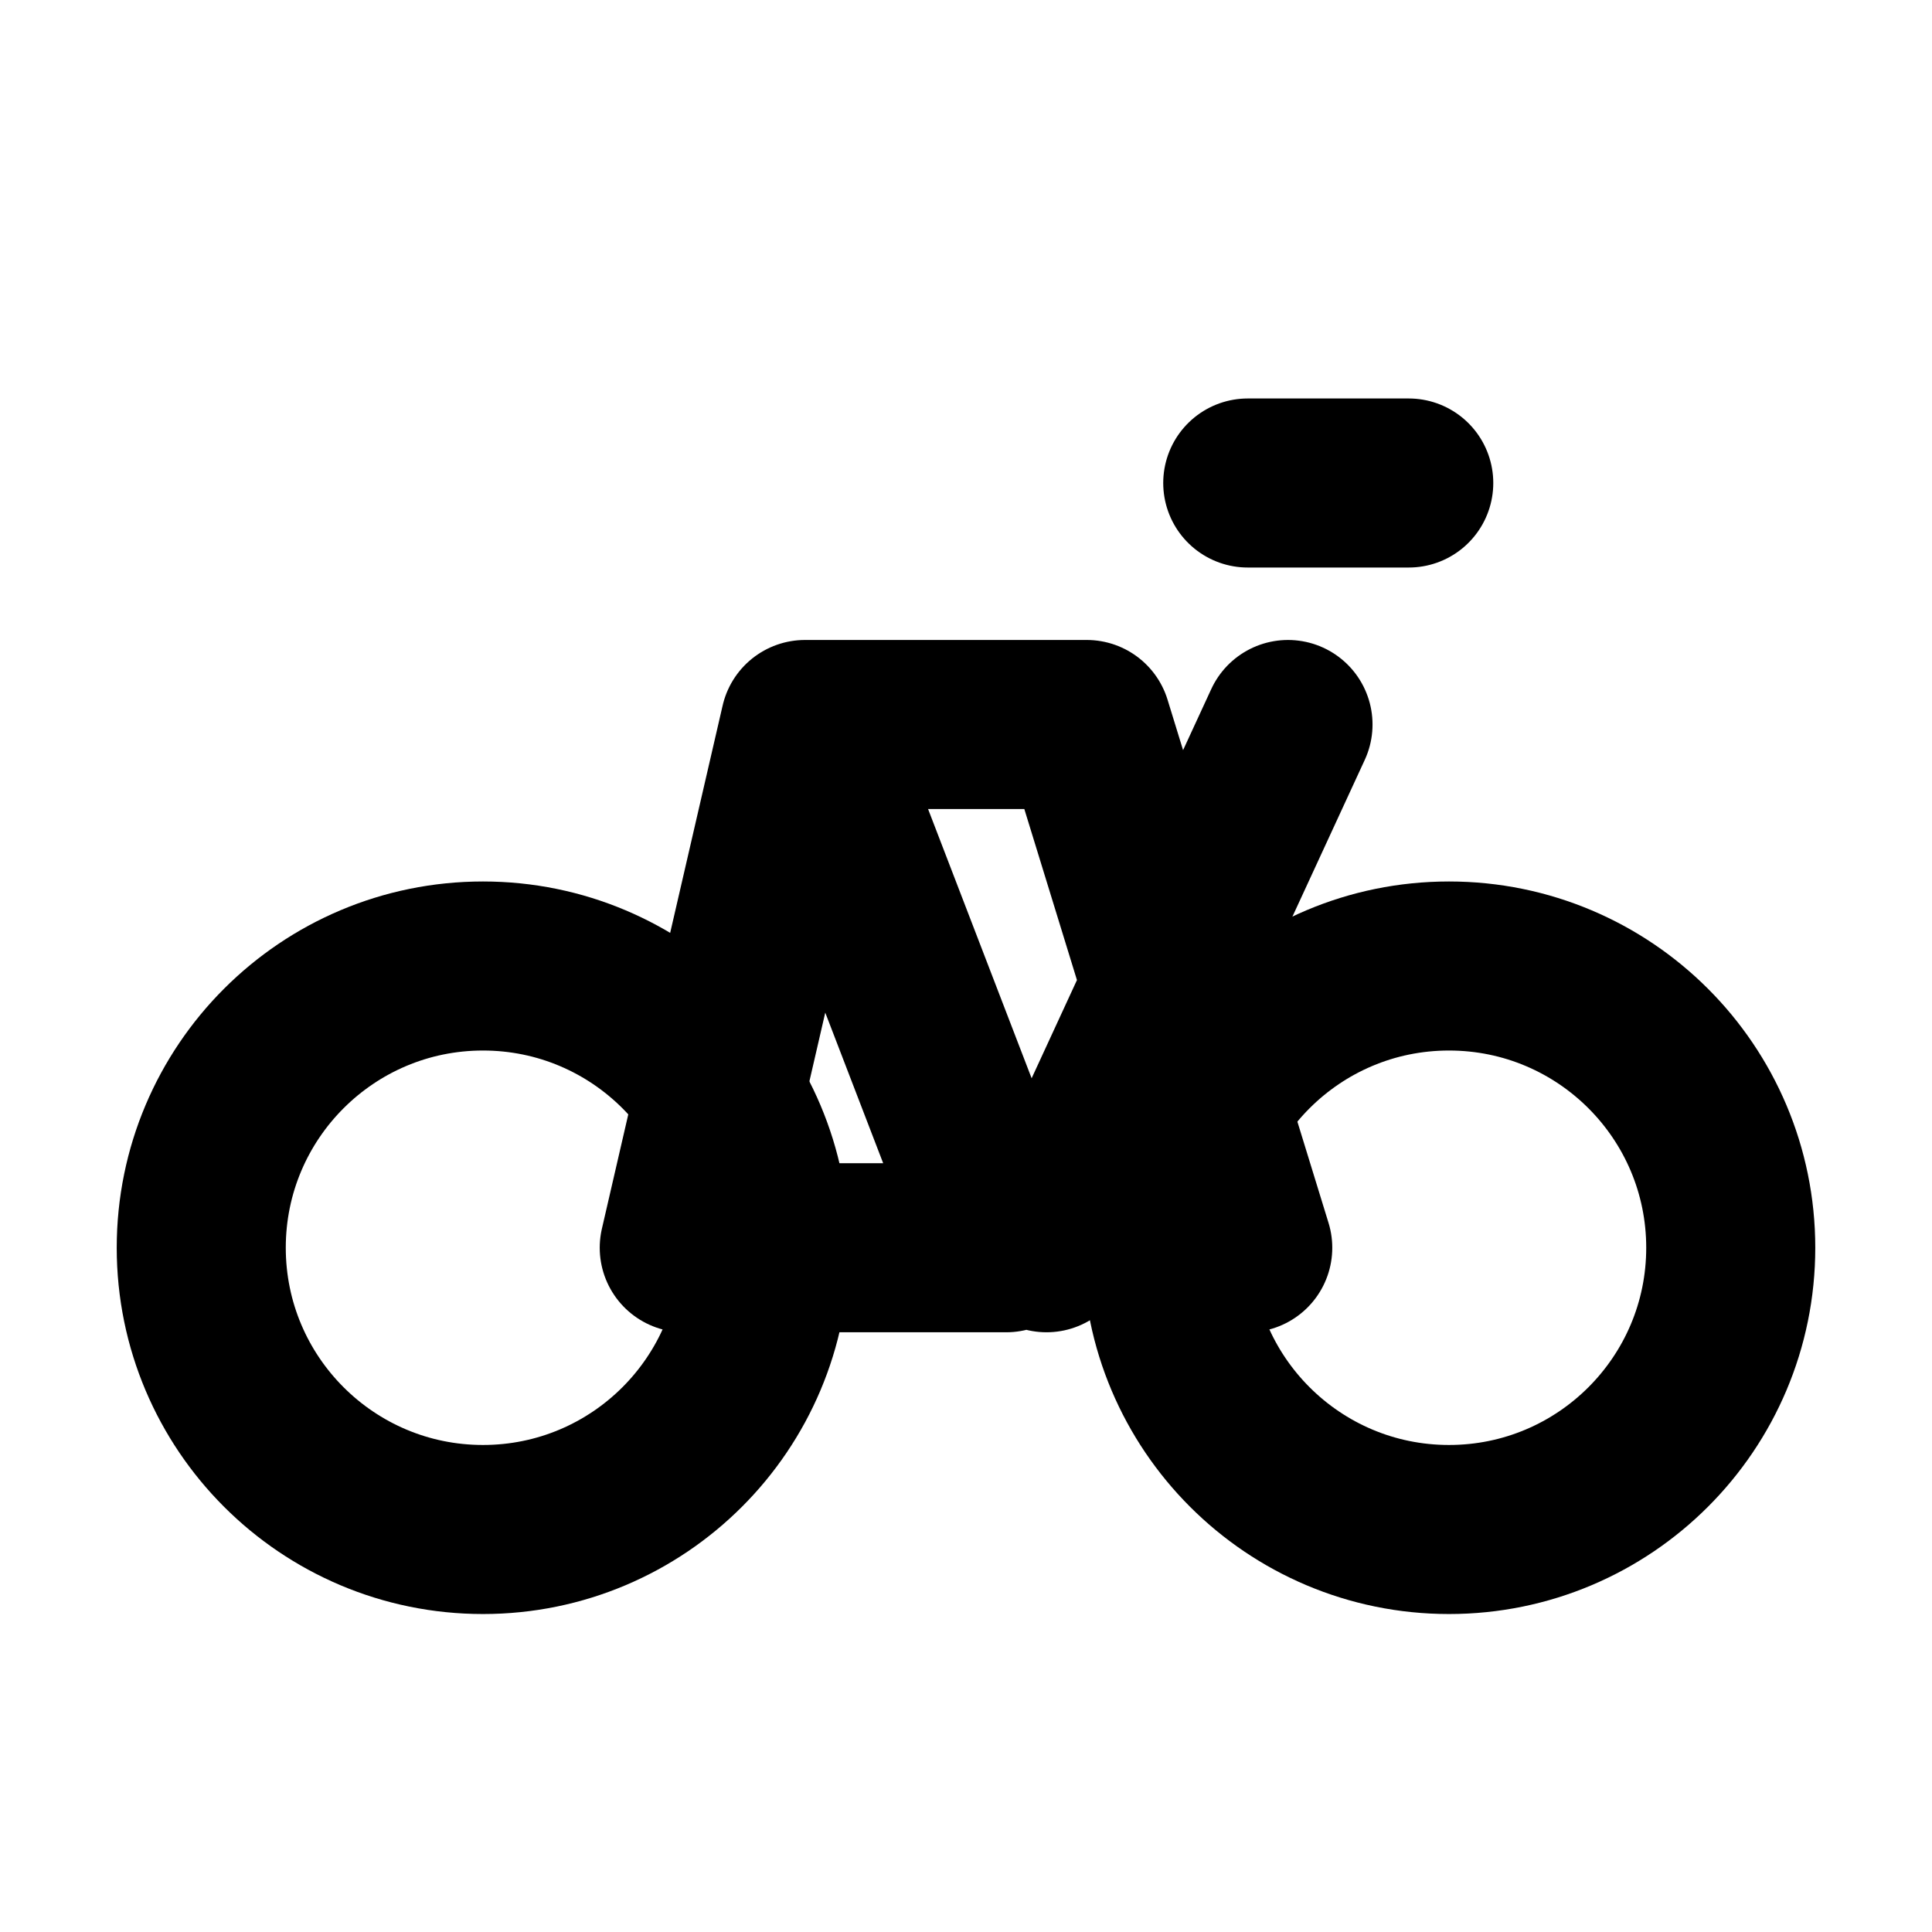
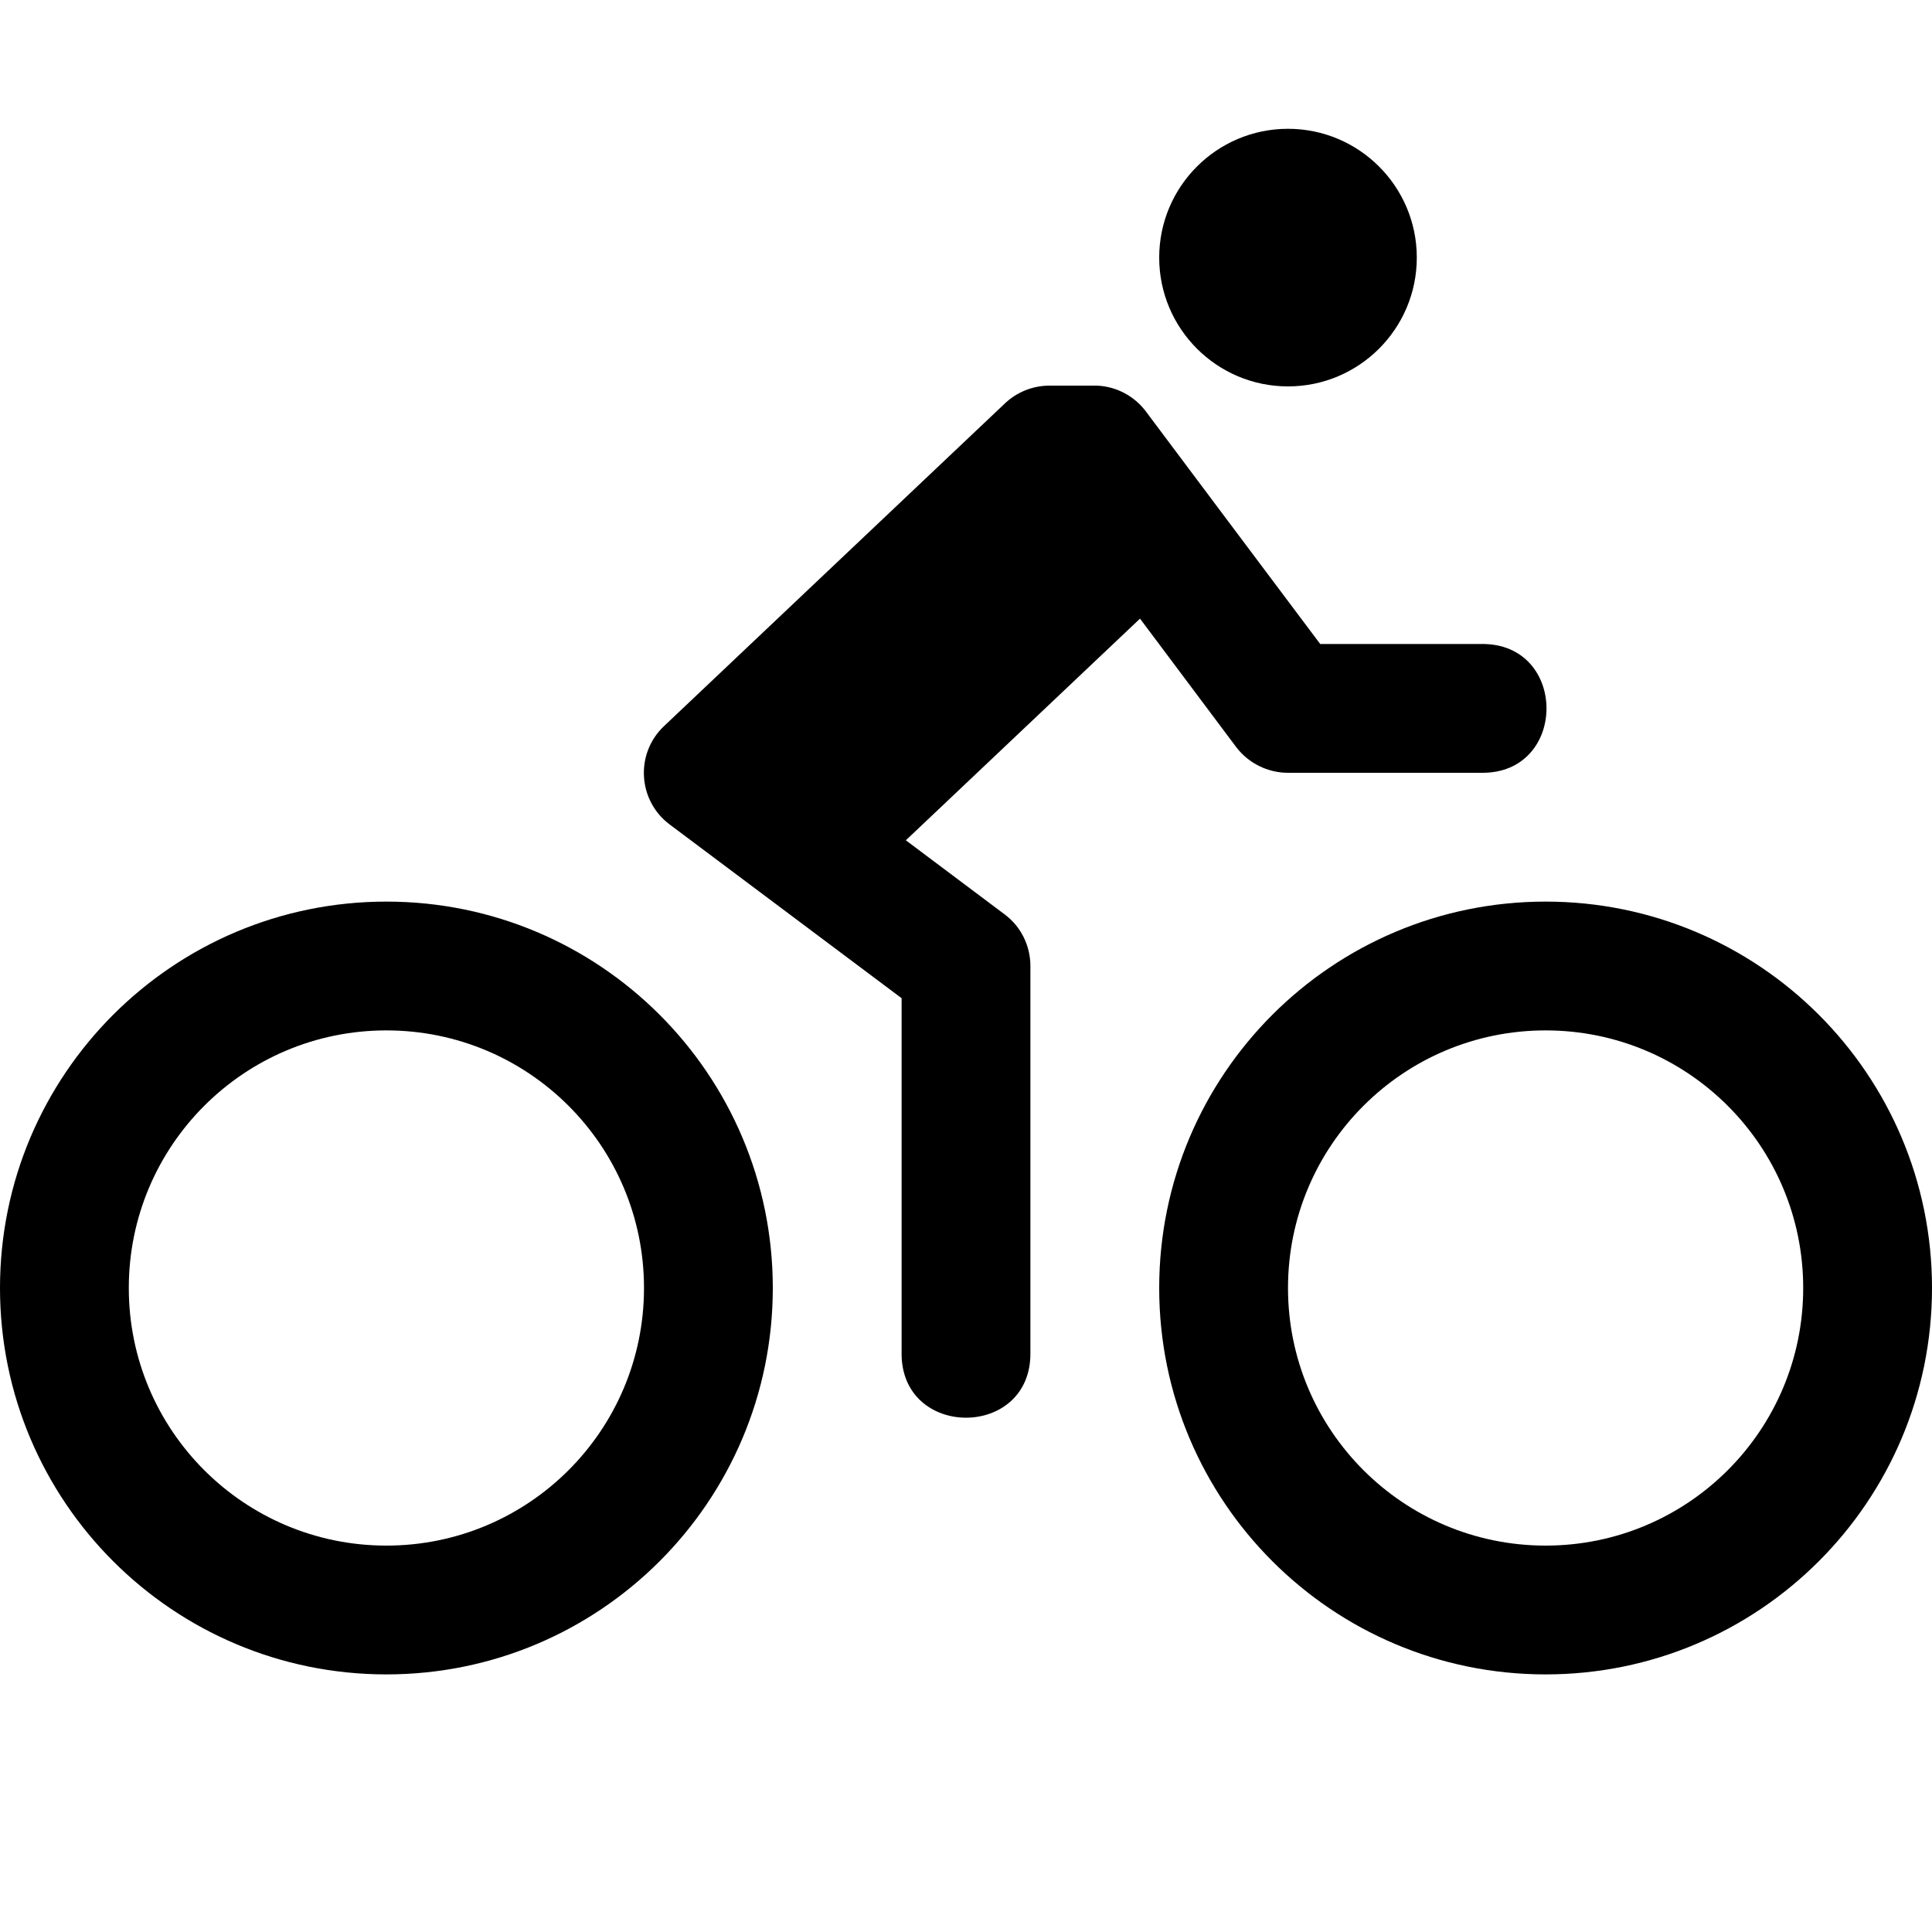
- <svg xmlns="http://www.w3.org/2000/svg" viewBox="0 0 24 24">
-   <path d="M6 19a3.5 3.5 0 1 0 0-7 3.5 3.5 0 0 0 0 7zM18 19a3.5 3.5 0 1 0 0-7 3.5 3.5 0 0 0 0 7z" fill="none" stroke="#000" stroke-width="2.1" />
-   <path d="M8.5 15.5h4L10 9h3.5l2 6.5M13 15.5l3-6.5M10 9l-1.5 6.5" fill="none" stroke="#000" stroke-width="2.1" stroke-linecap="round" stroke-linejoin="round" />
-   <path d="M15.5 6h2" fill="none" stroke="#000" stroke-width="2.1" stroke-linecap="round" />
+ <svg xmlns="http://www.w3.org/2000/svg" width="15" height="15" viewBox="0 0 15 15" id="bicycle-share">
+   <path d="M10 1C9.448 1 9 1.448 9 2s.448 1 1 1 1-.448 1-1-.448-1-1-1zM8.145 2.994c-.13.001-.255.052-.348.143l-2.641 2.5c-.226.213-.205.578.043.764L7 7.75v2.75c-.01.676 1.01.676 1 0v-3c0-.157-.073-.306-.199-.4l-.768-.576 1.818-1.721.748.999C9.694 5.926 9.843 6 10 6h1.5c.676.01.676-1.01 0-1h-1.25L9.5 4l-.6-.801C8.81 3.076 8.668 3 8.516 2.994h-.371zM3 7c-1.657 0-3 1.343-3 3s1.343 3 3 3 3-1.343 3-3-1.343-3-3-3zm9 0c-1.657 0-3 1.343-3 3s1.343 3 3 3 3-1.343 3-3-1.343-3-3-3zM3 8c1.105 0 2 .895 2 2s-.895 2-2 2-2-.895-2-2 .895-2 2-2zm9 0c1.105 0 2 .895 2 2s-.895 2-2 2-2-.895-2-2 .895-2 2-2z" />
</svg>
